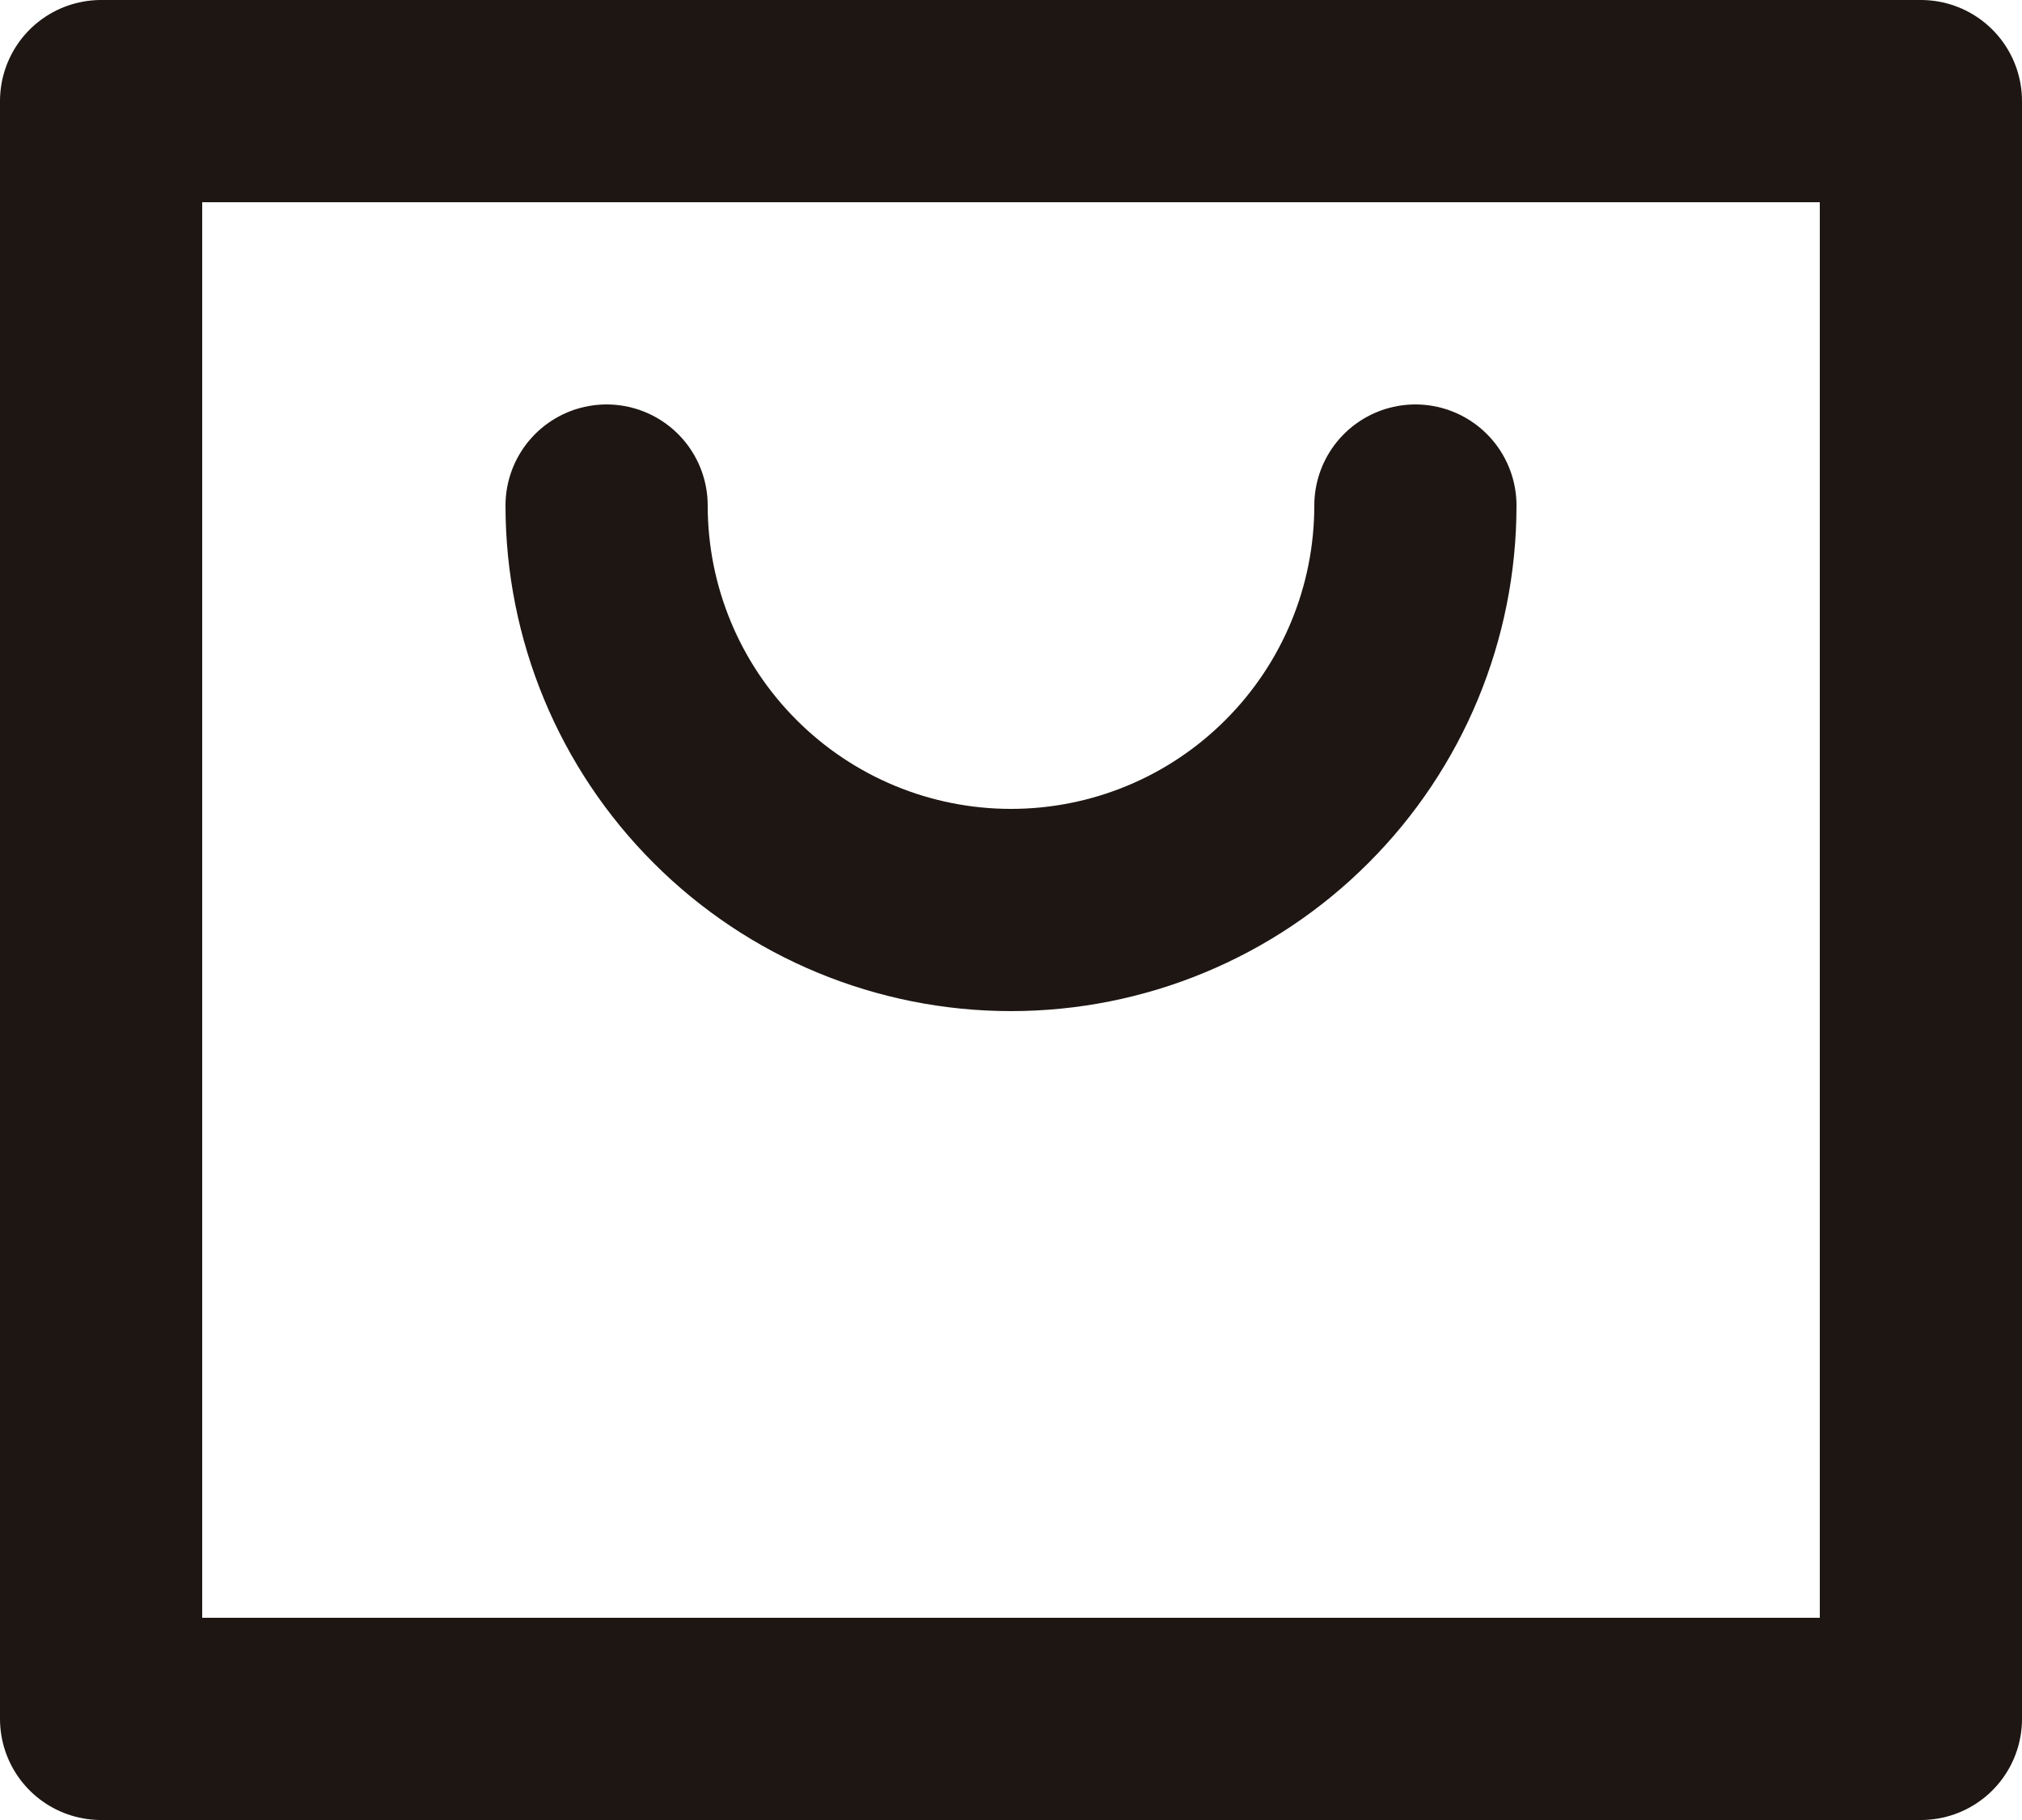
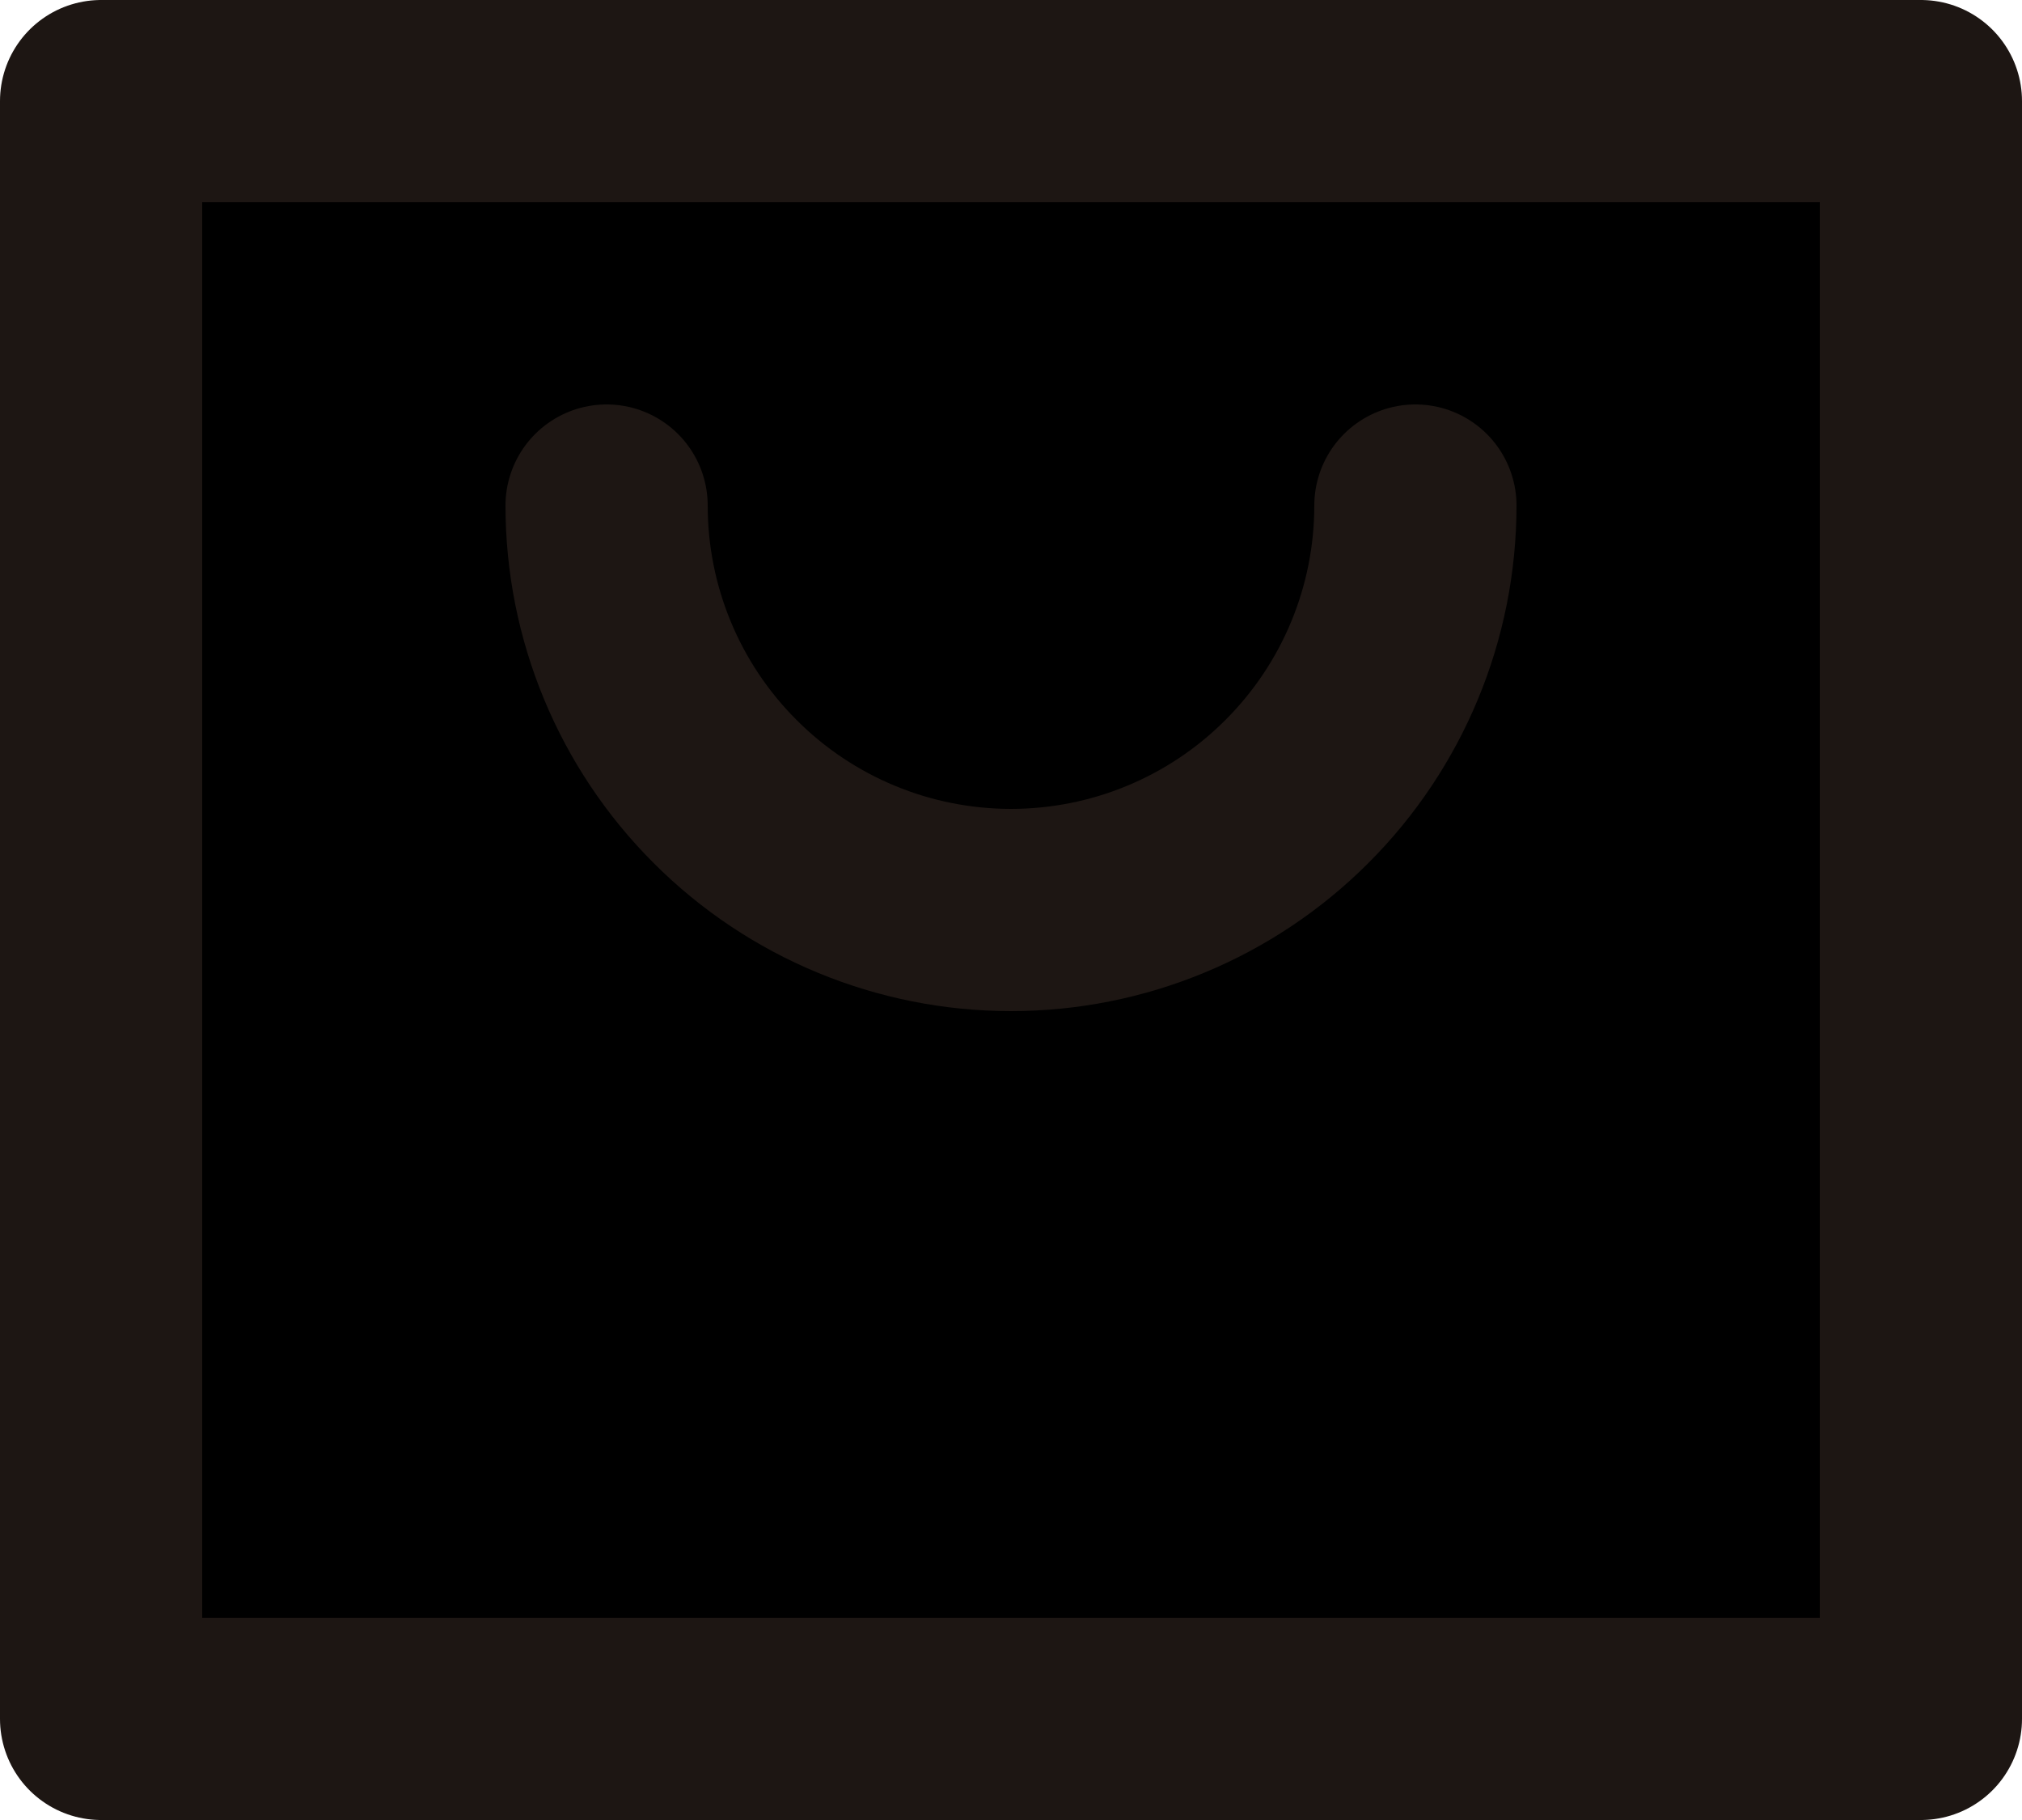
- <svg xmlns="http://www.w3.org/2000/svg" width="20" height="18" viewBox="0 0 20 18" fill="none">
+ <svg xmlns="http://www.w3.org/2000/svg" viewBox="0 0 20 18">
  <path d="M14 5C14 6.061 13.579 7.078 12.828 7.828C12.078 8.579 11.061 9 10 9C8.939 9 7.922 8.579 7.172 7.828C6.421 7.078 6 6.061 6 5M1 1H19V17H1V1Z" stroke="#1D1613" stroke-width="2" stroke-linecap="round" stroke-linejoin="round" />
</svg>
